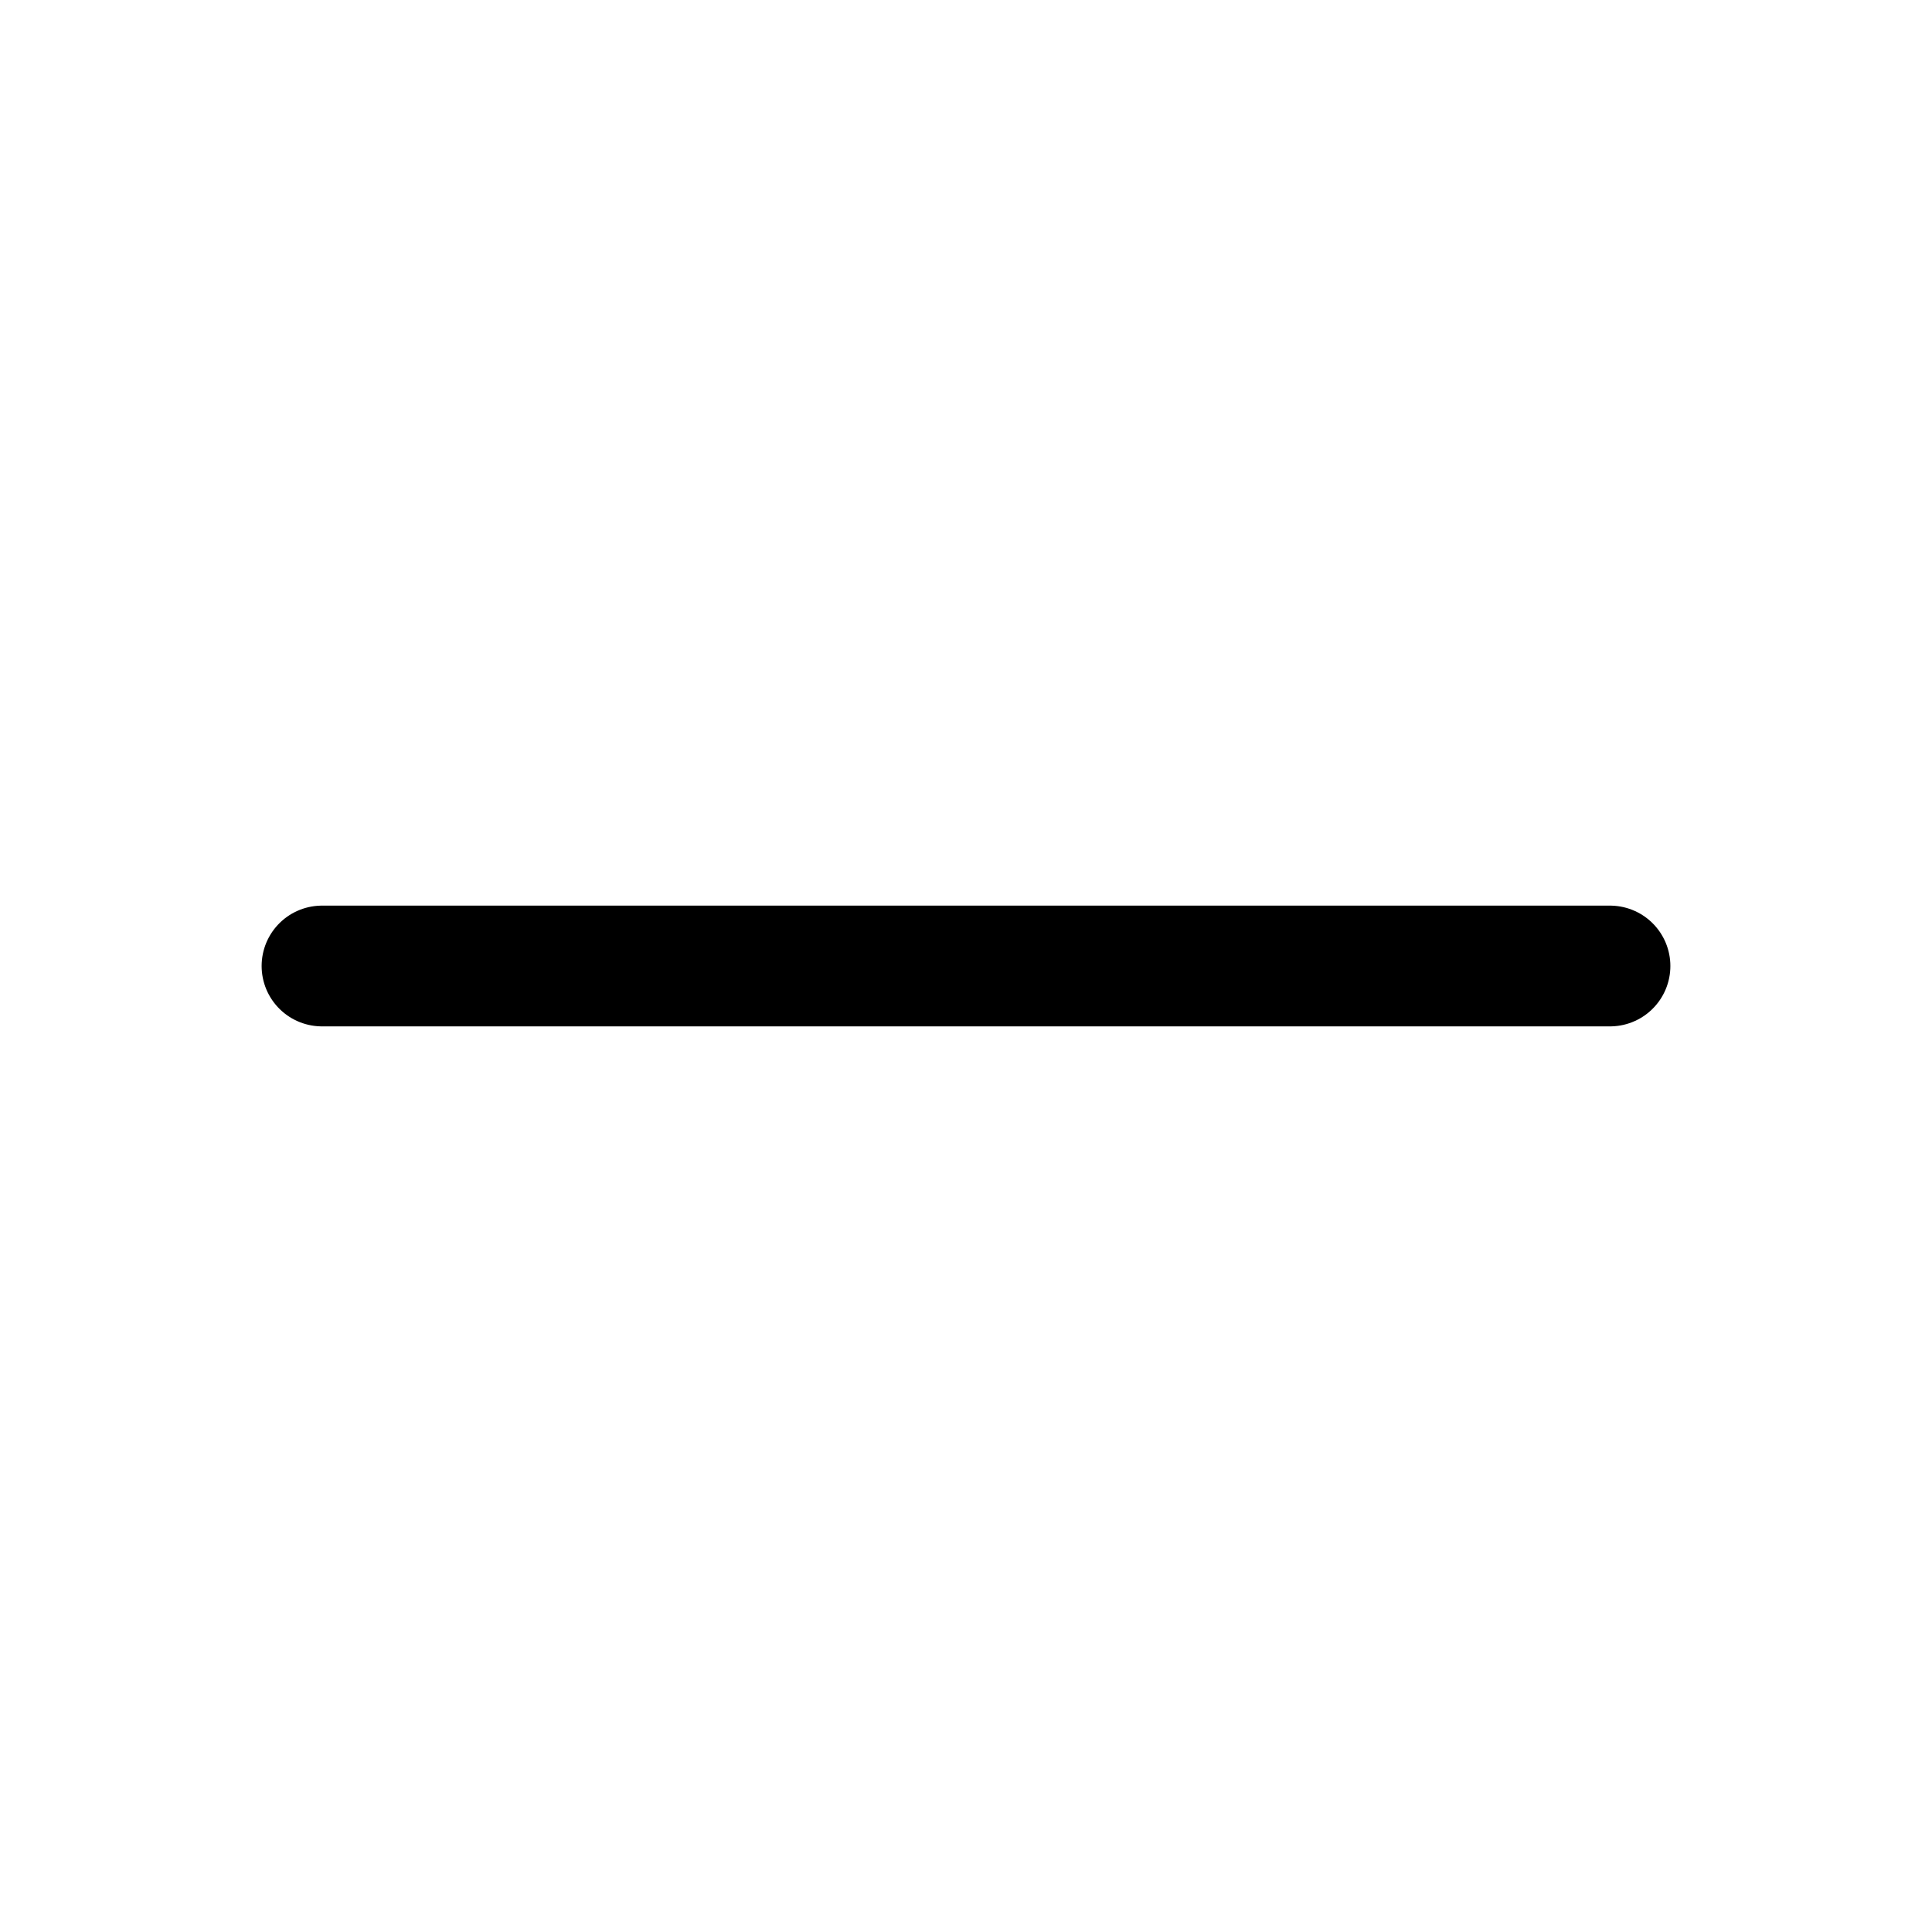
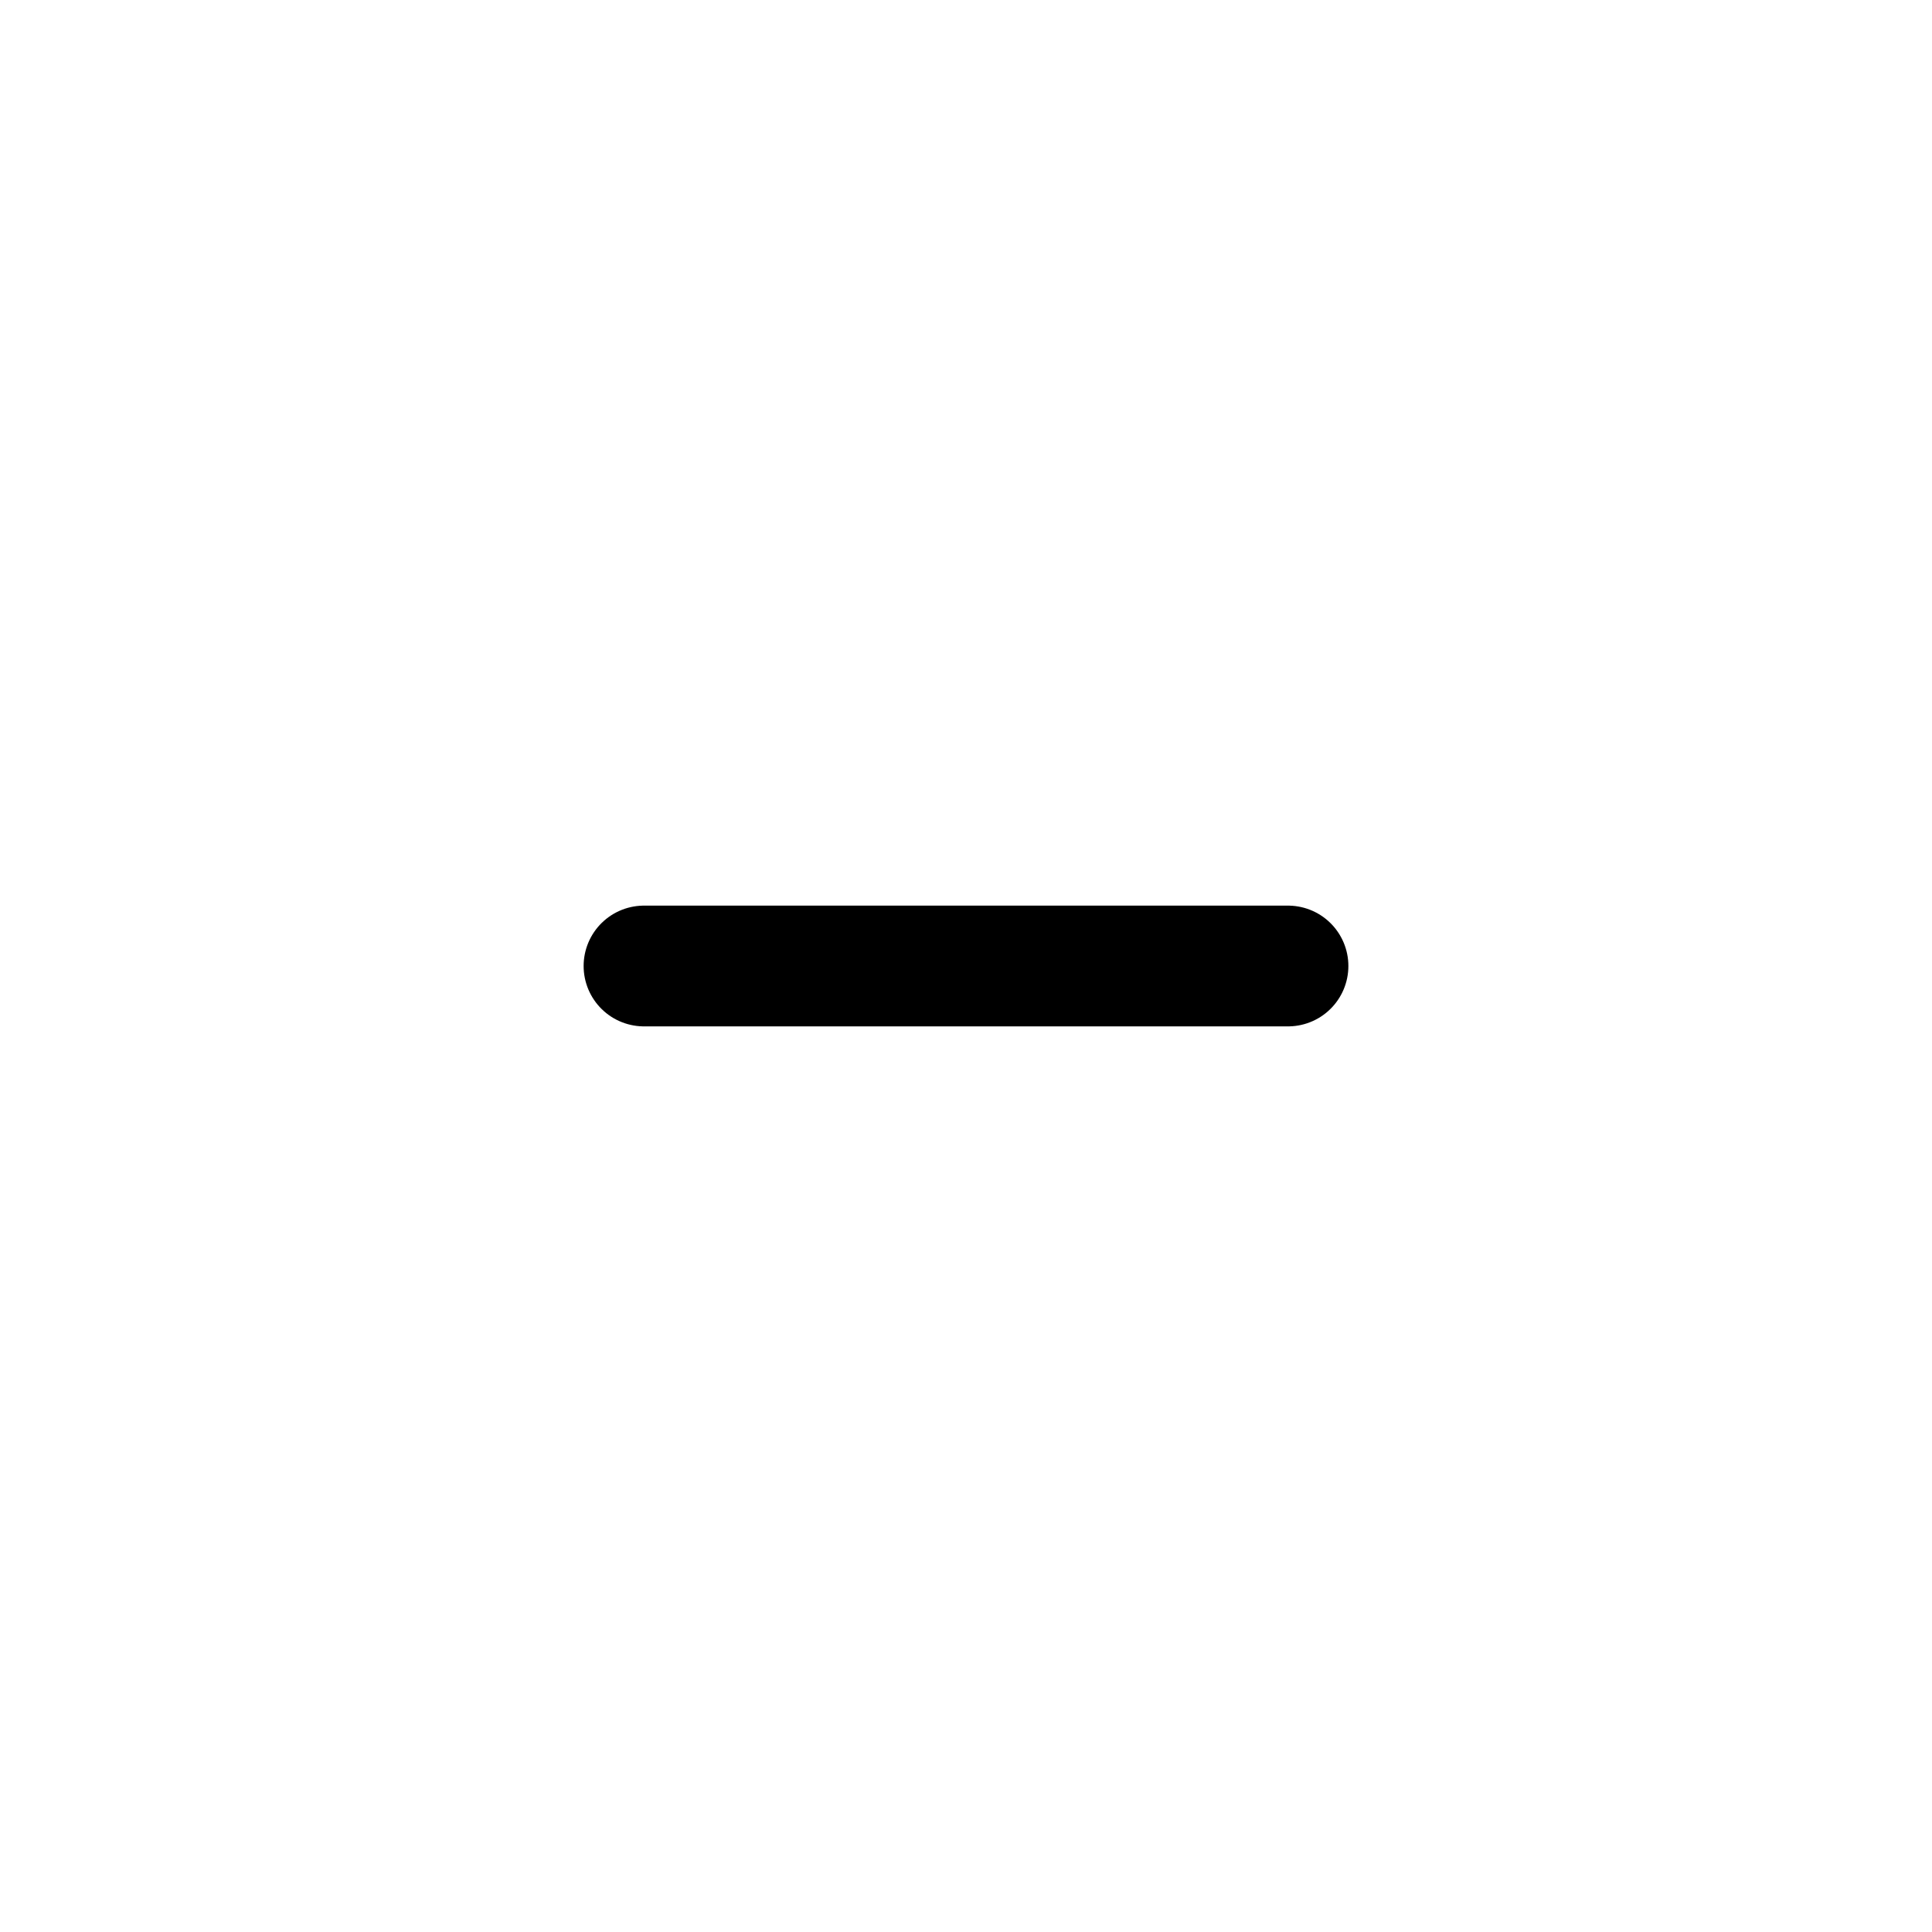
<svg xmlns="http://www.w3.org/2000/svg" width="24" height="24" viewBox="0 0 24 24" fill="none">
-   <path d="M4 12H20" stroke="currentColor" stroke-width="1.5" stroke-linecap="round" stroke-linejoin="round" />
+   <path d="M8 12H16" stroke="currentColor" stroke-width="1.5" stroke-linecap="round" stroke-linejoin="round" />
</svg>
